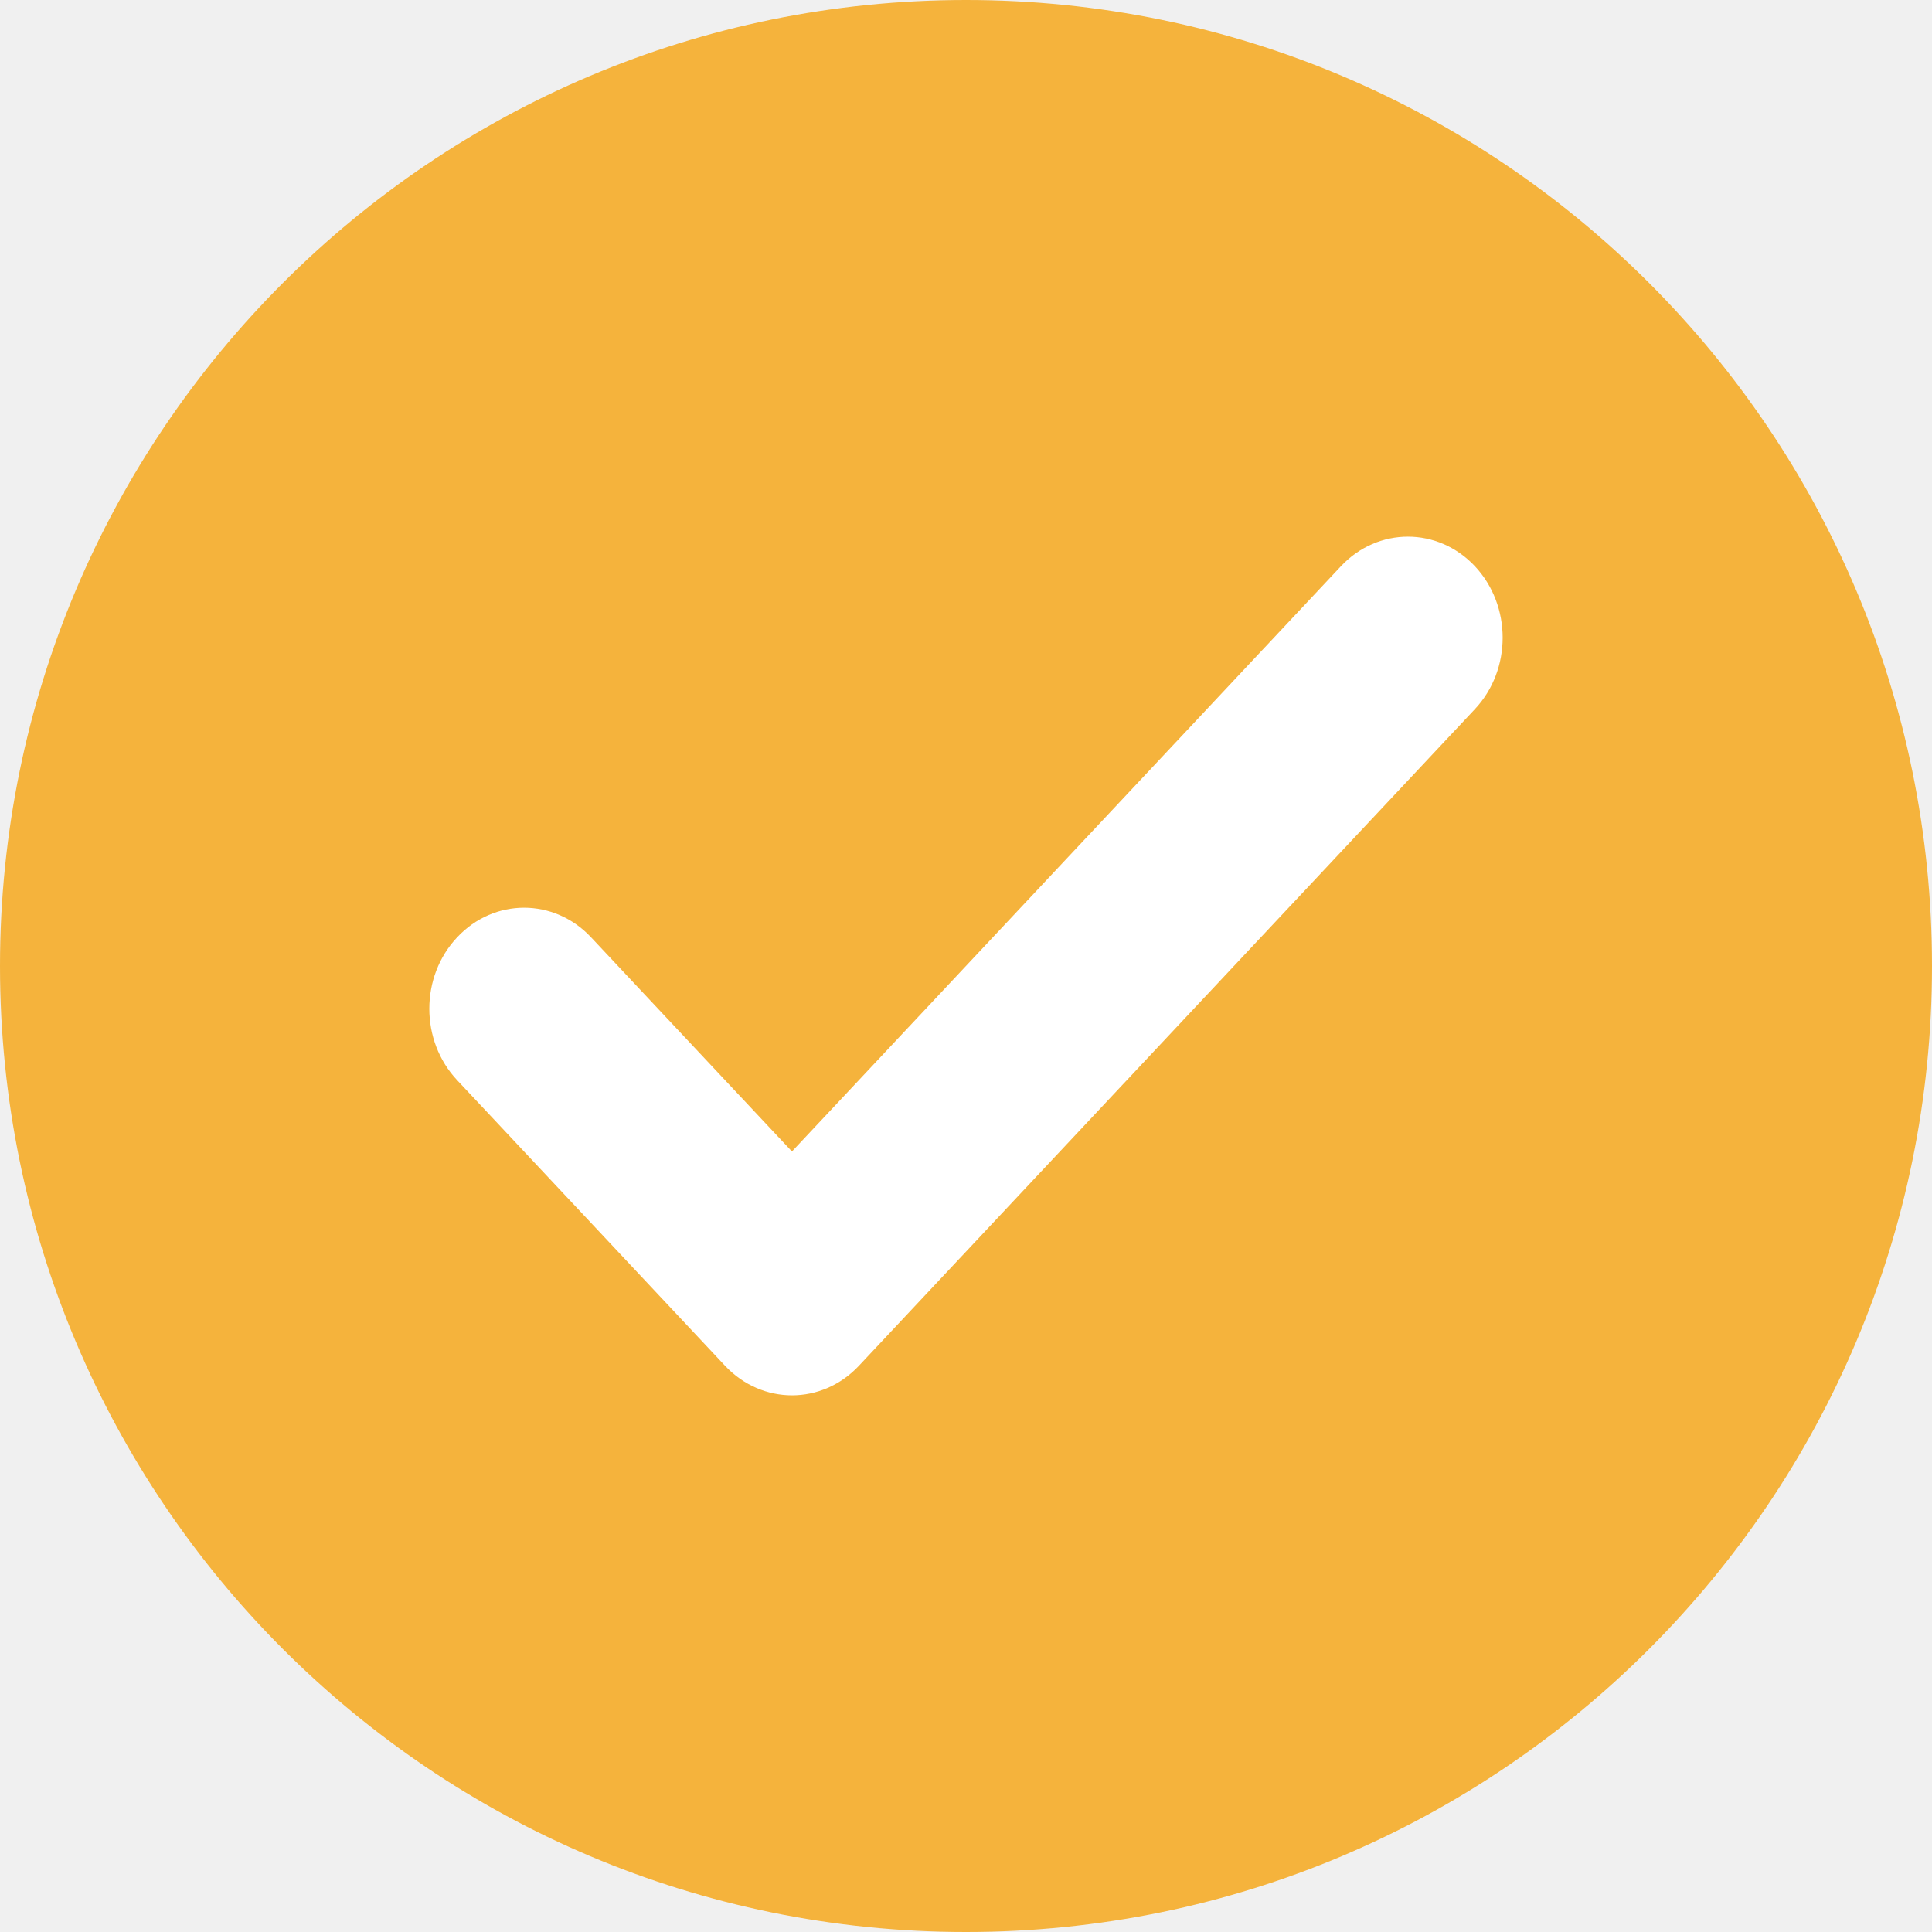
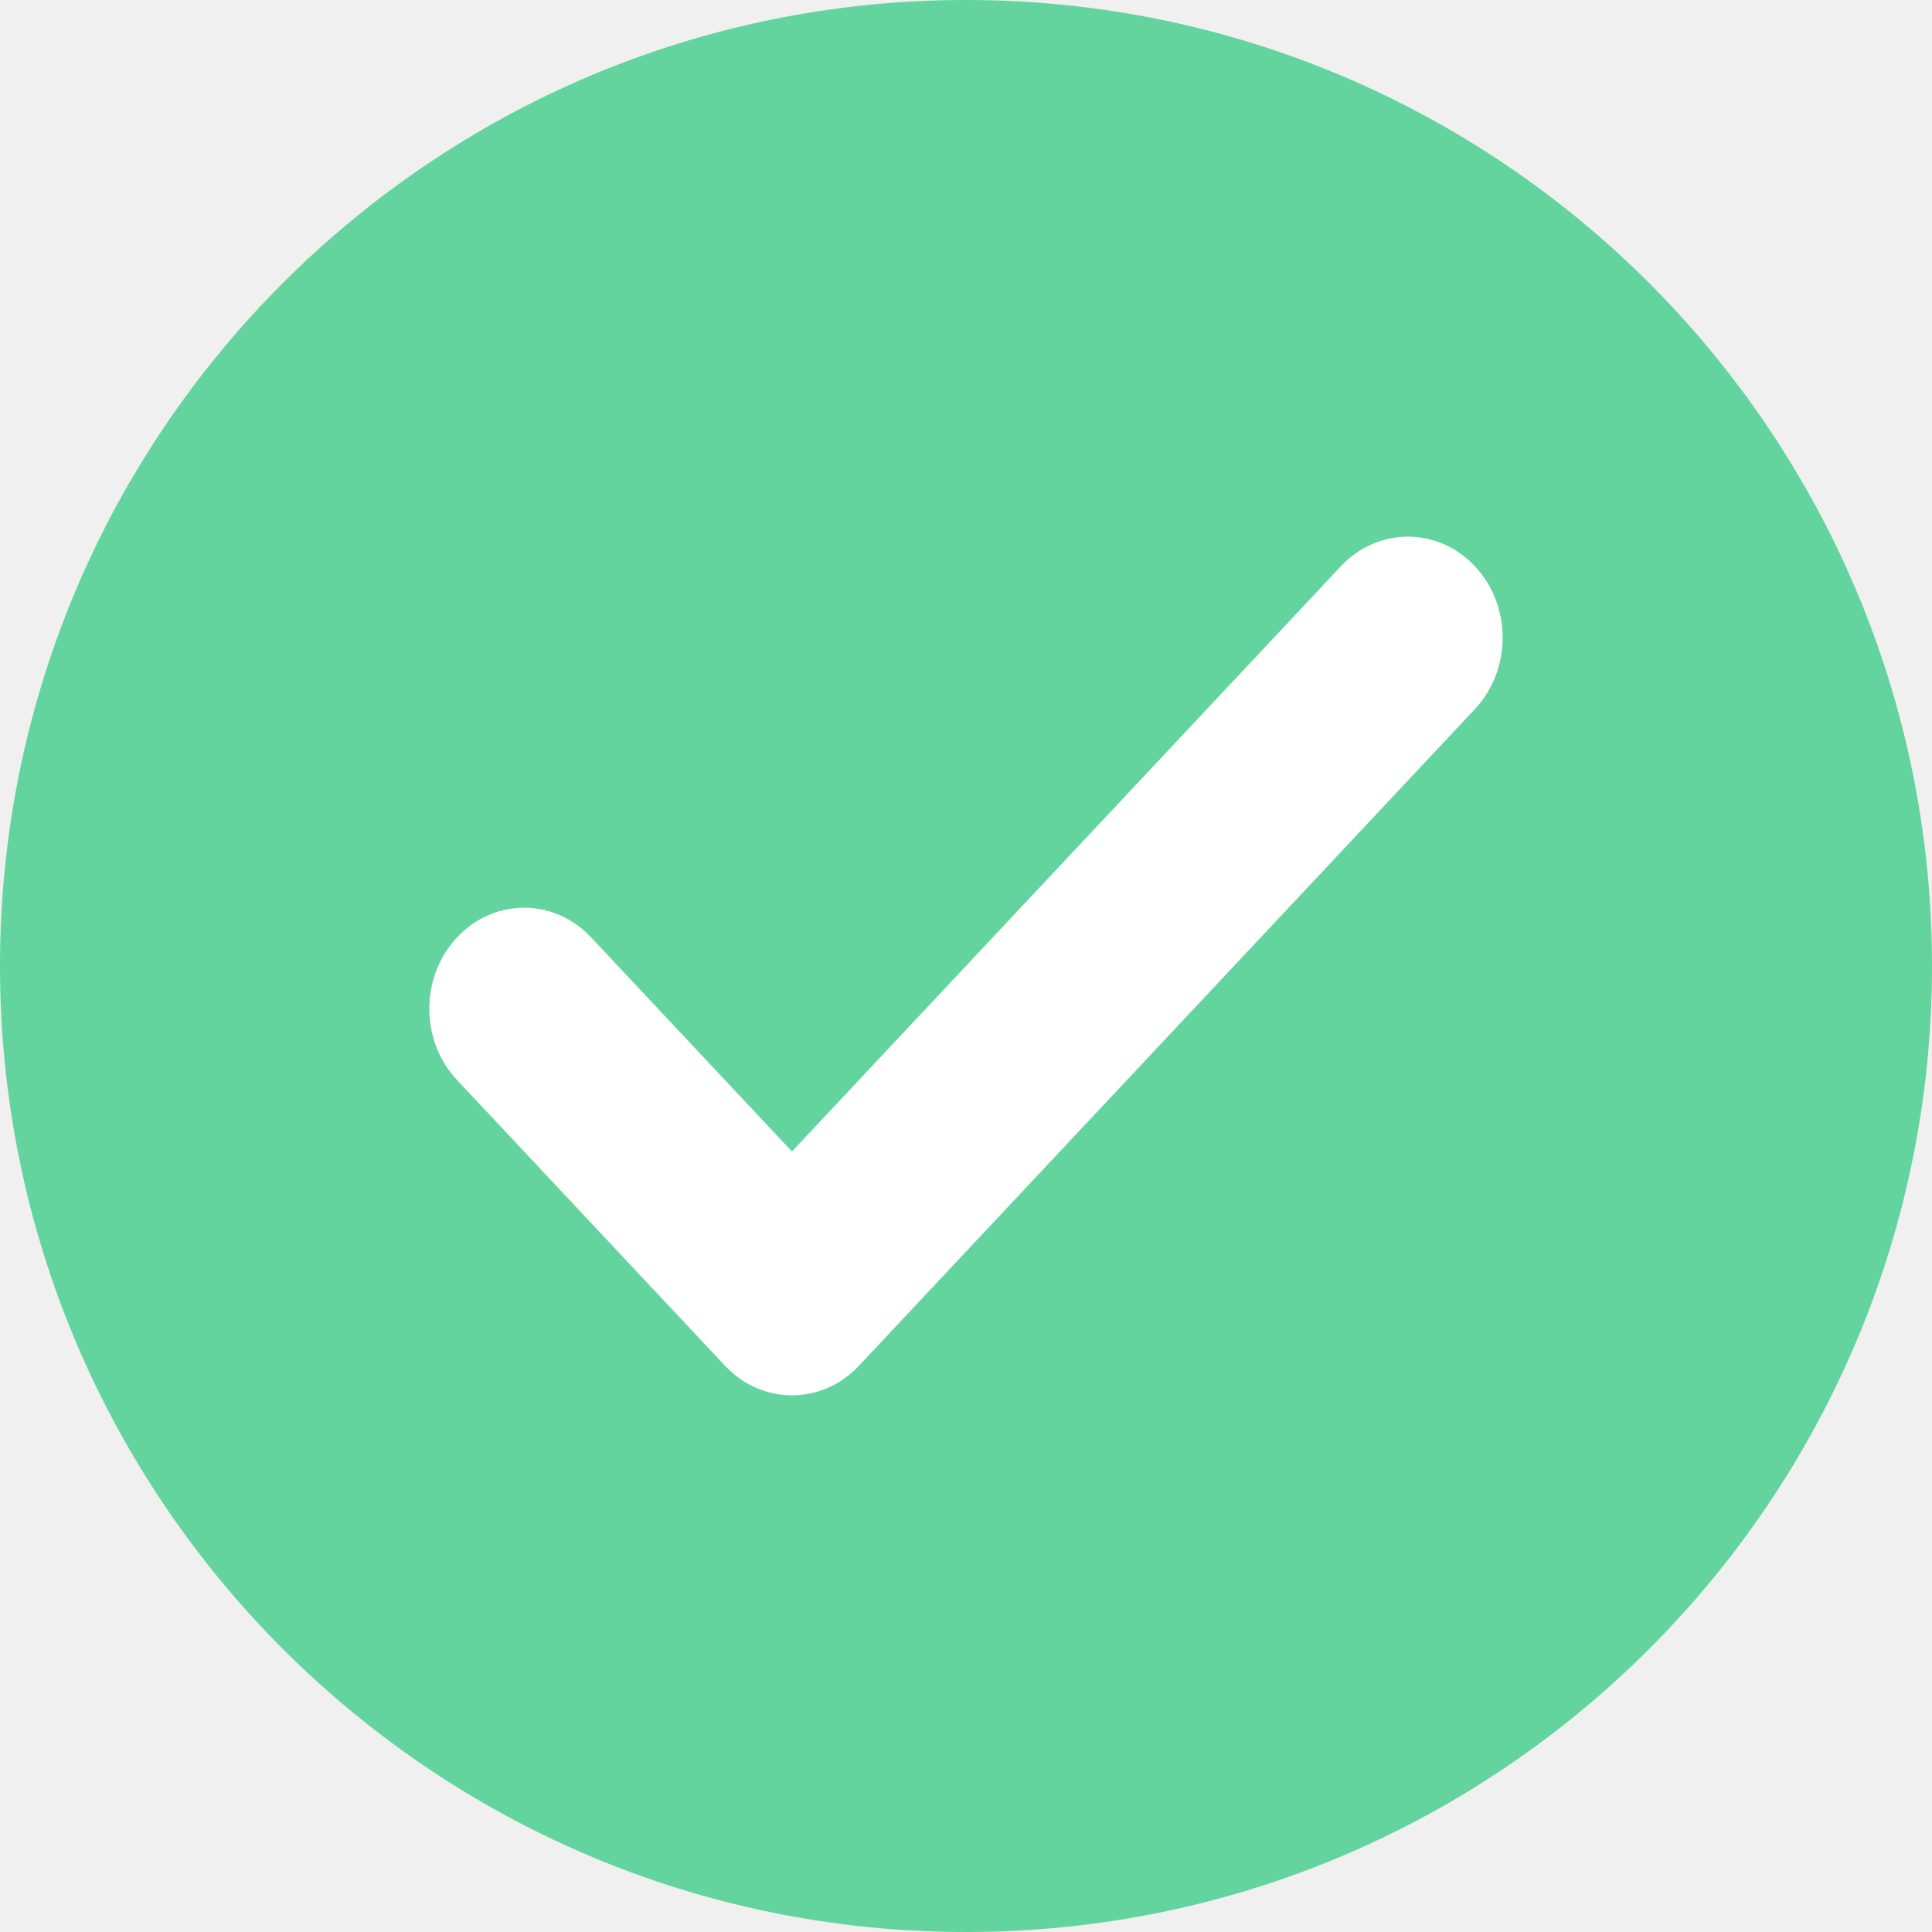
<svg xmlns="http://www.w3.org/2000/svg" width="36" height="36" viewBox="0 0 36 36" fill="none">
-   <circle cx="18" cy="18" r="18" fill="#F5B33C" />
+   <circle cx="18" cy="18" r="18" fill="#63D49E" />
  <path d="M16.986 0.551L6.757 11.456L3.014 7.466C2.325 6.73 1.207 6.73 0.518 7.466C-0.173 8.2 -0.173 9.392 0.518 10.127L5.509 15.448C5.854 15.816 6.306 16 6.758 16C7.209 16 7.661 15.816 8.006 15.448L19.483 3.213C20.172 2.478 20.172 1.287 19.483 0.551C18.793 -0.184 17.676 -0.184 16.986 0.551Z" transform="translate(8 10)" fill="white" />
</svg>
